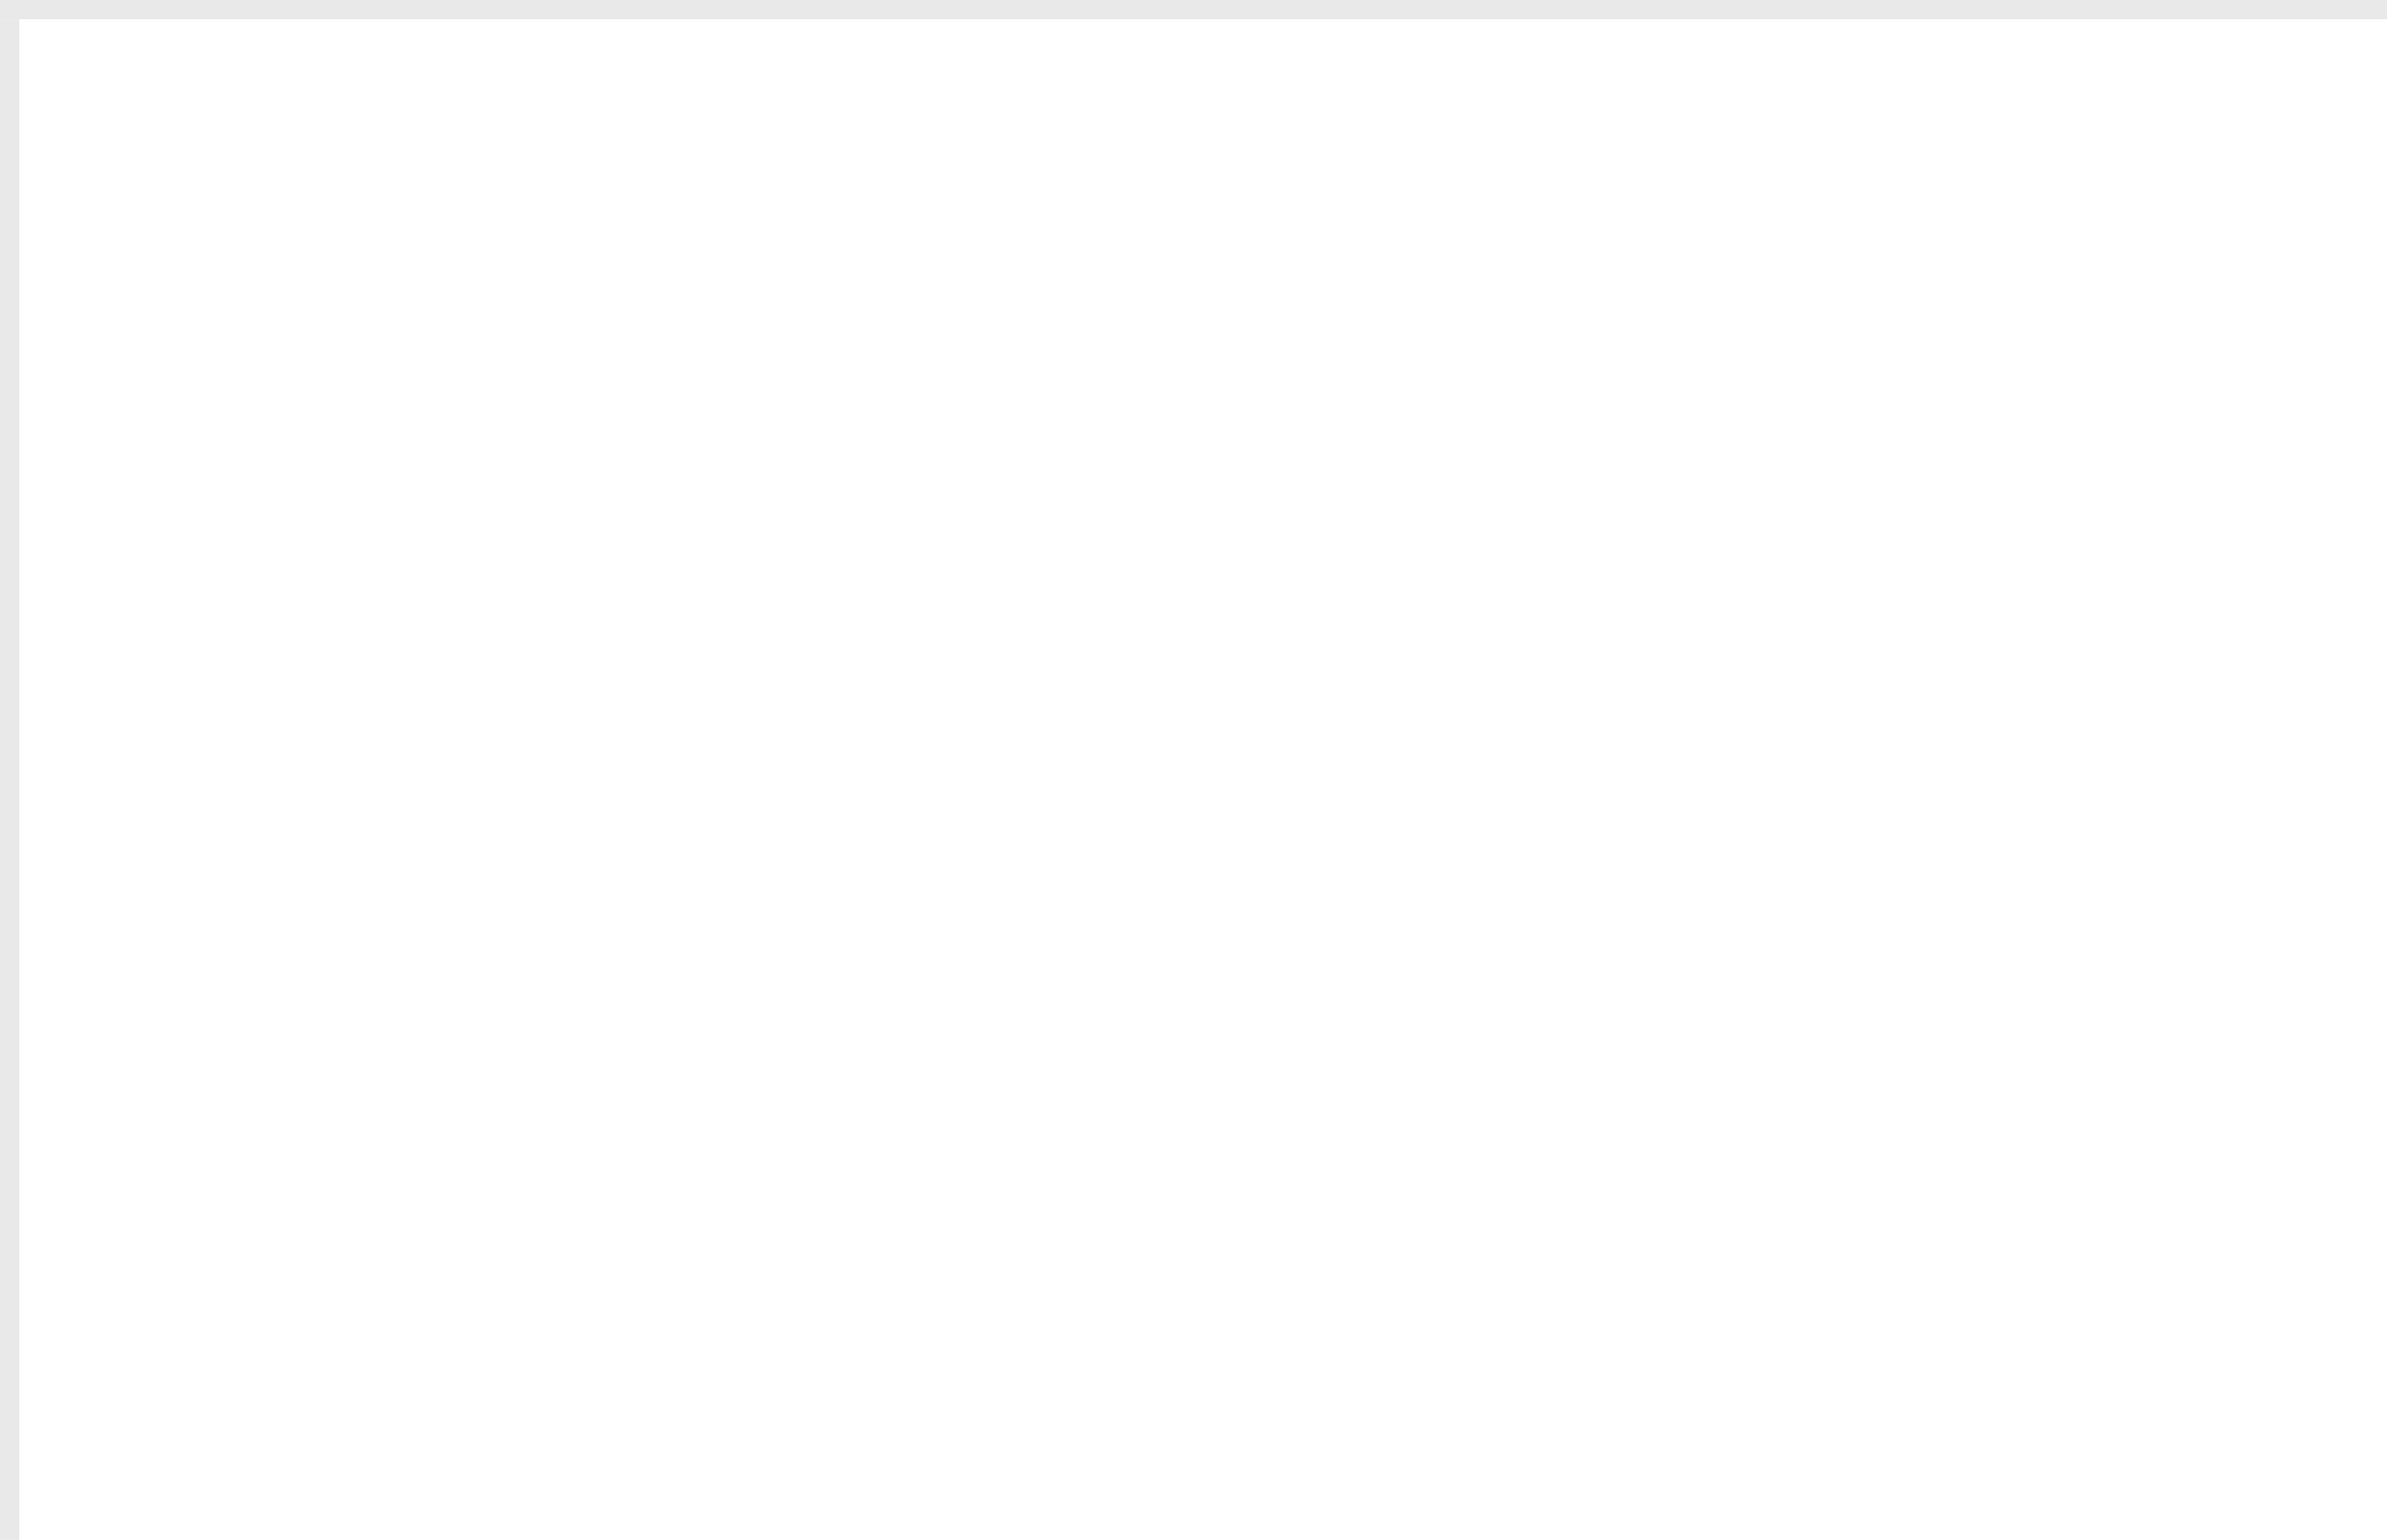
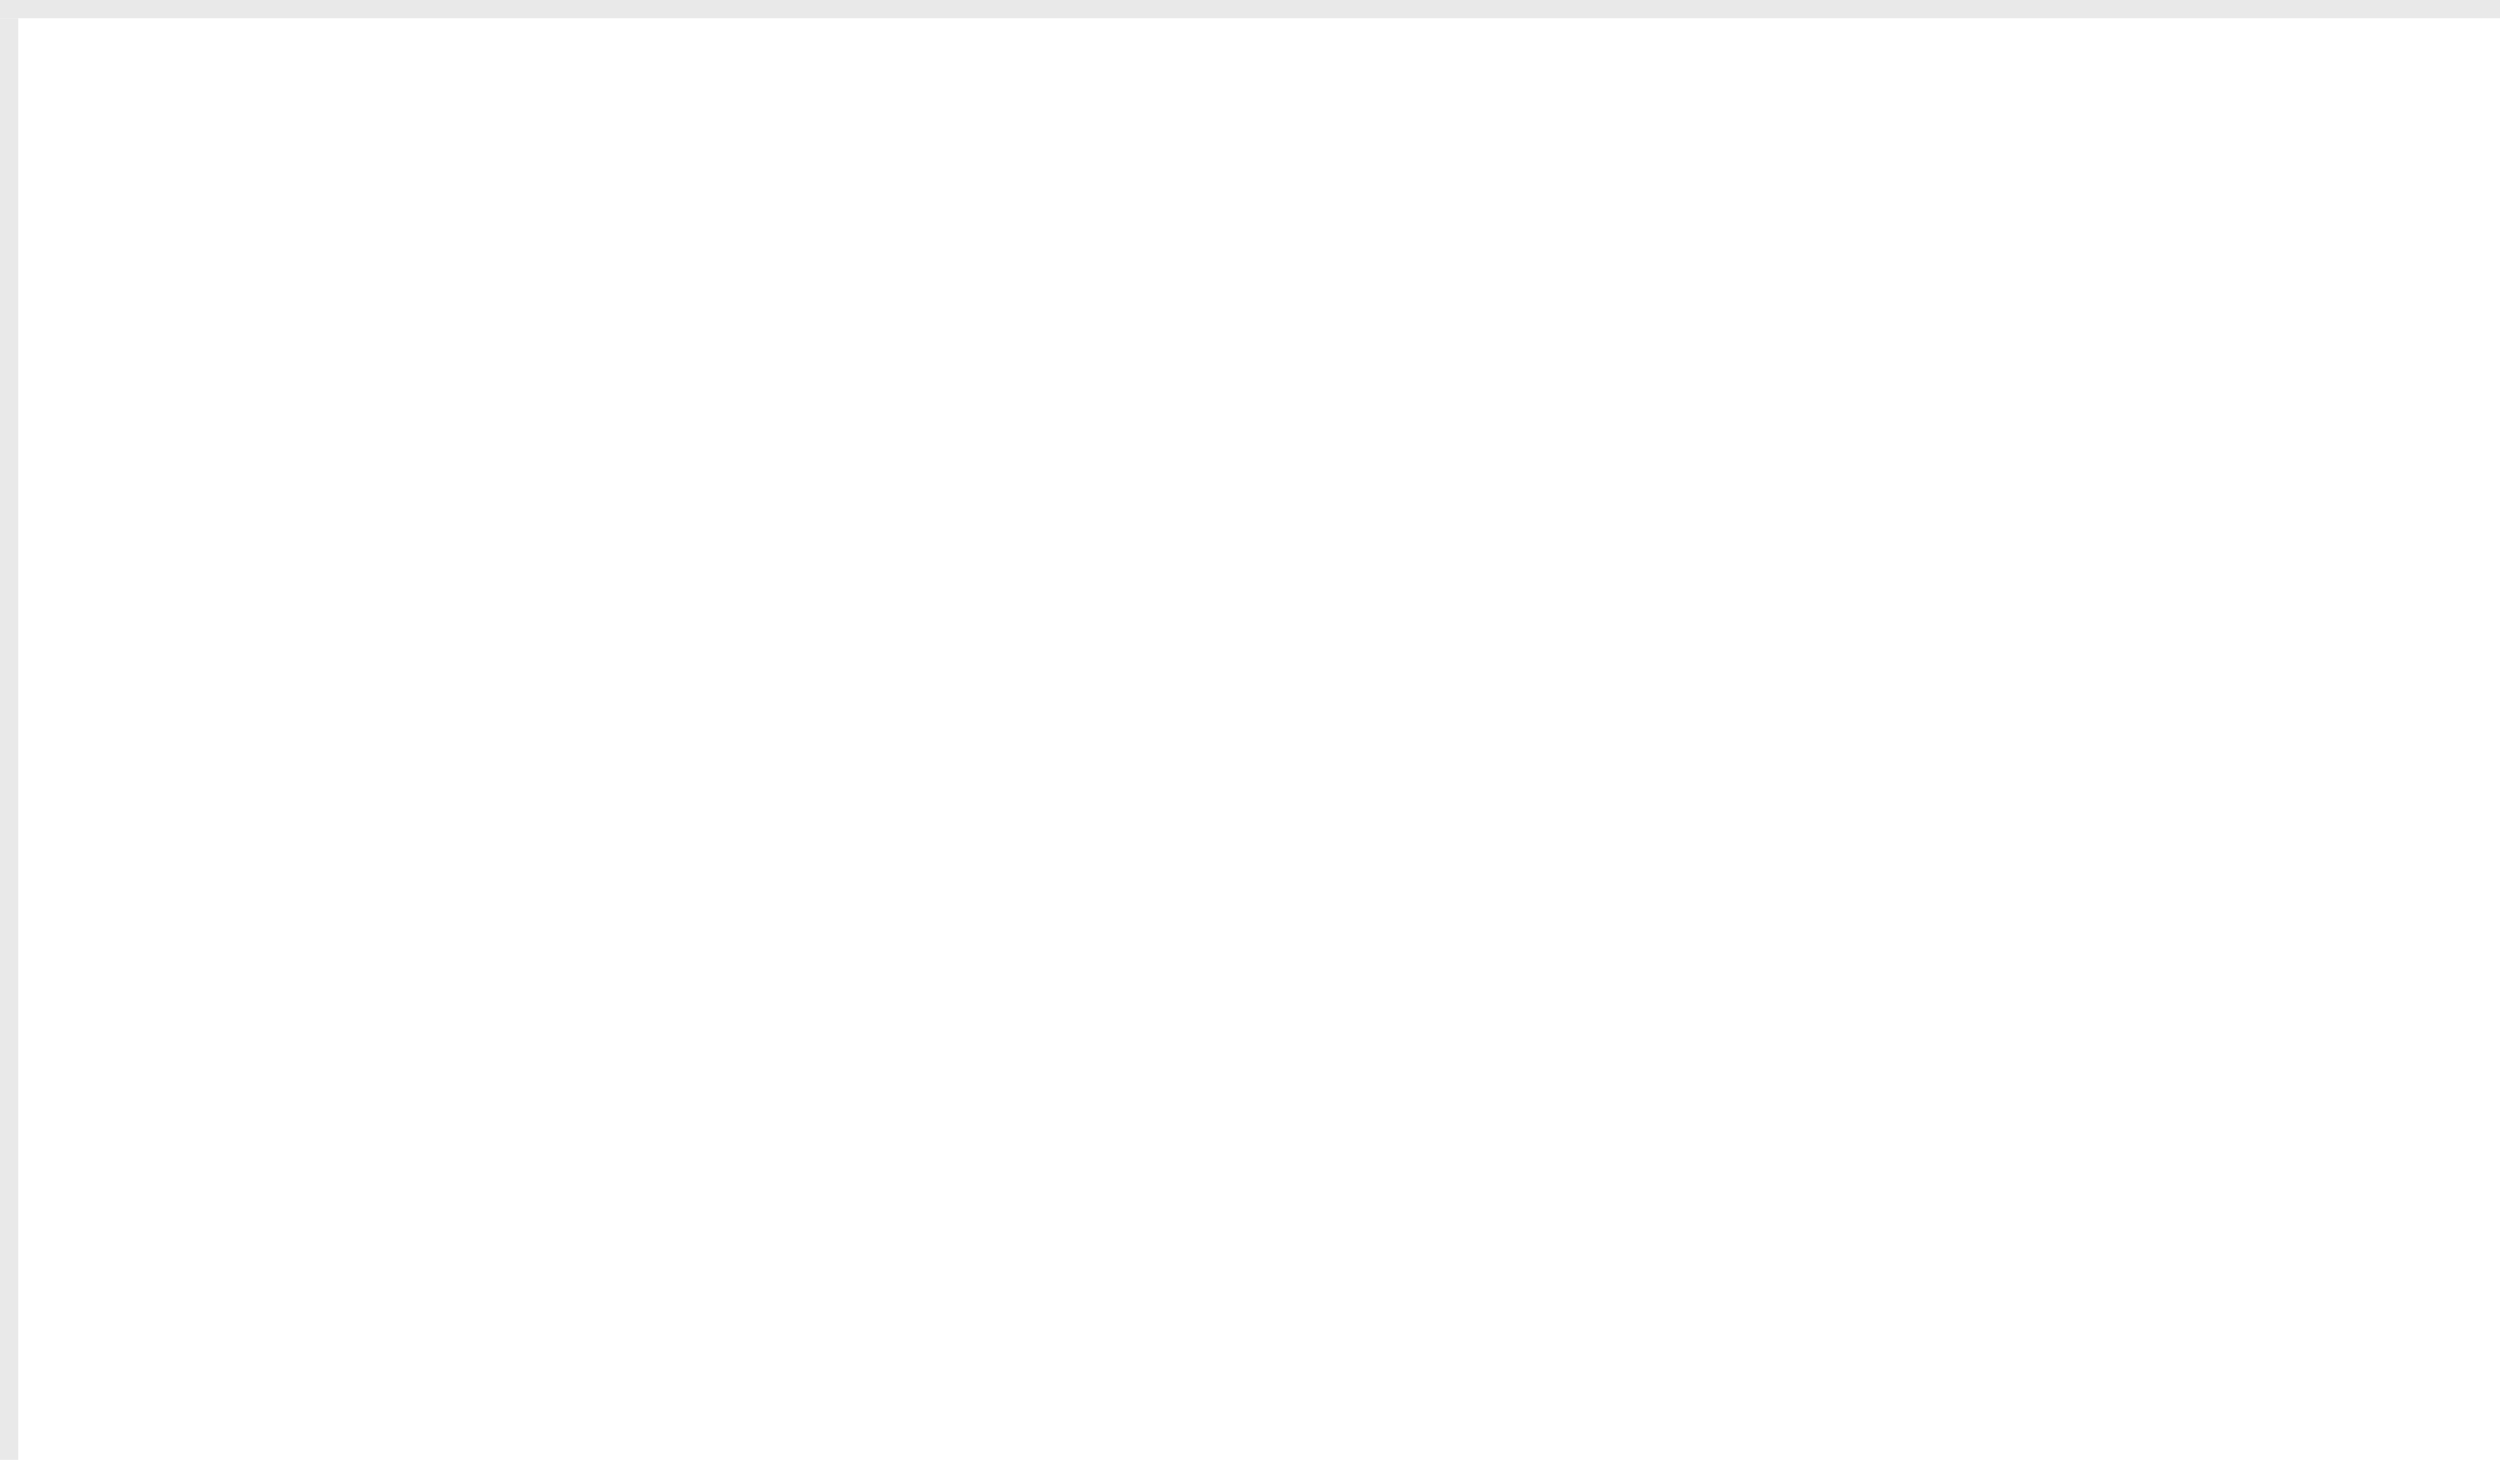
- <svg xmlns="http://www.w3.org/2000/svg" version="1.1" width="124px" height="80px" viewBox="424 137 124 80">
-   <path d="M 1 1  L 124 1  L 124 80  L 1 80  L 1 1  Z " fill-rule="nonzero" fill="rgba(249, 249, 249, 0)" stroke="none" transform="matrix(1 0 0 1 424 137 )" class="fill" />
-   <path d="M 0.5 1  L 0.5 80  " stroke-width="1" stroke-dasharray="0" stroke="rgba(233, 233, 233, 1)" fill="none" transform="matrix(1 0 0 1 424 137 )" class="stroke" />
-   <path d="M 0 0.5  L 124 0.5  " stroke-width="1" stroke-dasharray="0" stroke="rgba(233, 233, 233, 1)" fill="none" transform="matrix(1 0 0 1 424 137 )" class="stroke" />
+ <svg xmlns="http://www.w3.org/2000/svg" version="1.1" width="137px" height="80px" viewBox="662 137 137 80">
+   <path d="M 1 1  L 137 1  L 137 80  L 1 80  L 1 1  Z " fill-rule="nonzero" fill="rgba(249, 249, 249, 0)" stroke="none" transform="matrix(1 0 0 1 662 137 )" class="fill" />
+   <path d="M 0.5 1  L 0.5 80  " stroke-width="1" stroke-dasharray="0" stroke="rgba(233, 233, 233, 1)" fill="none" transform="matrix(1 0 0 1 662 137 )" class="stroke" />
+   <path d="M 0 0.5  L 137 0.5  " stroke-width="1" stroke-dasharray="0" stroke="rgba(233, 233, 233, 1)" fill="none" transform="matrix(1 0 0 1 662 137 )" class="stroke" />
</svg>
